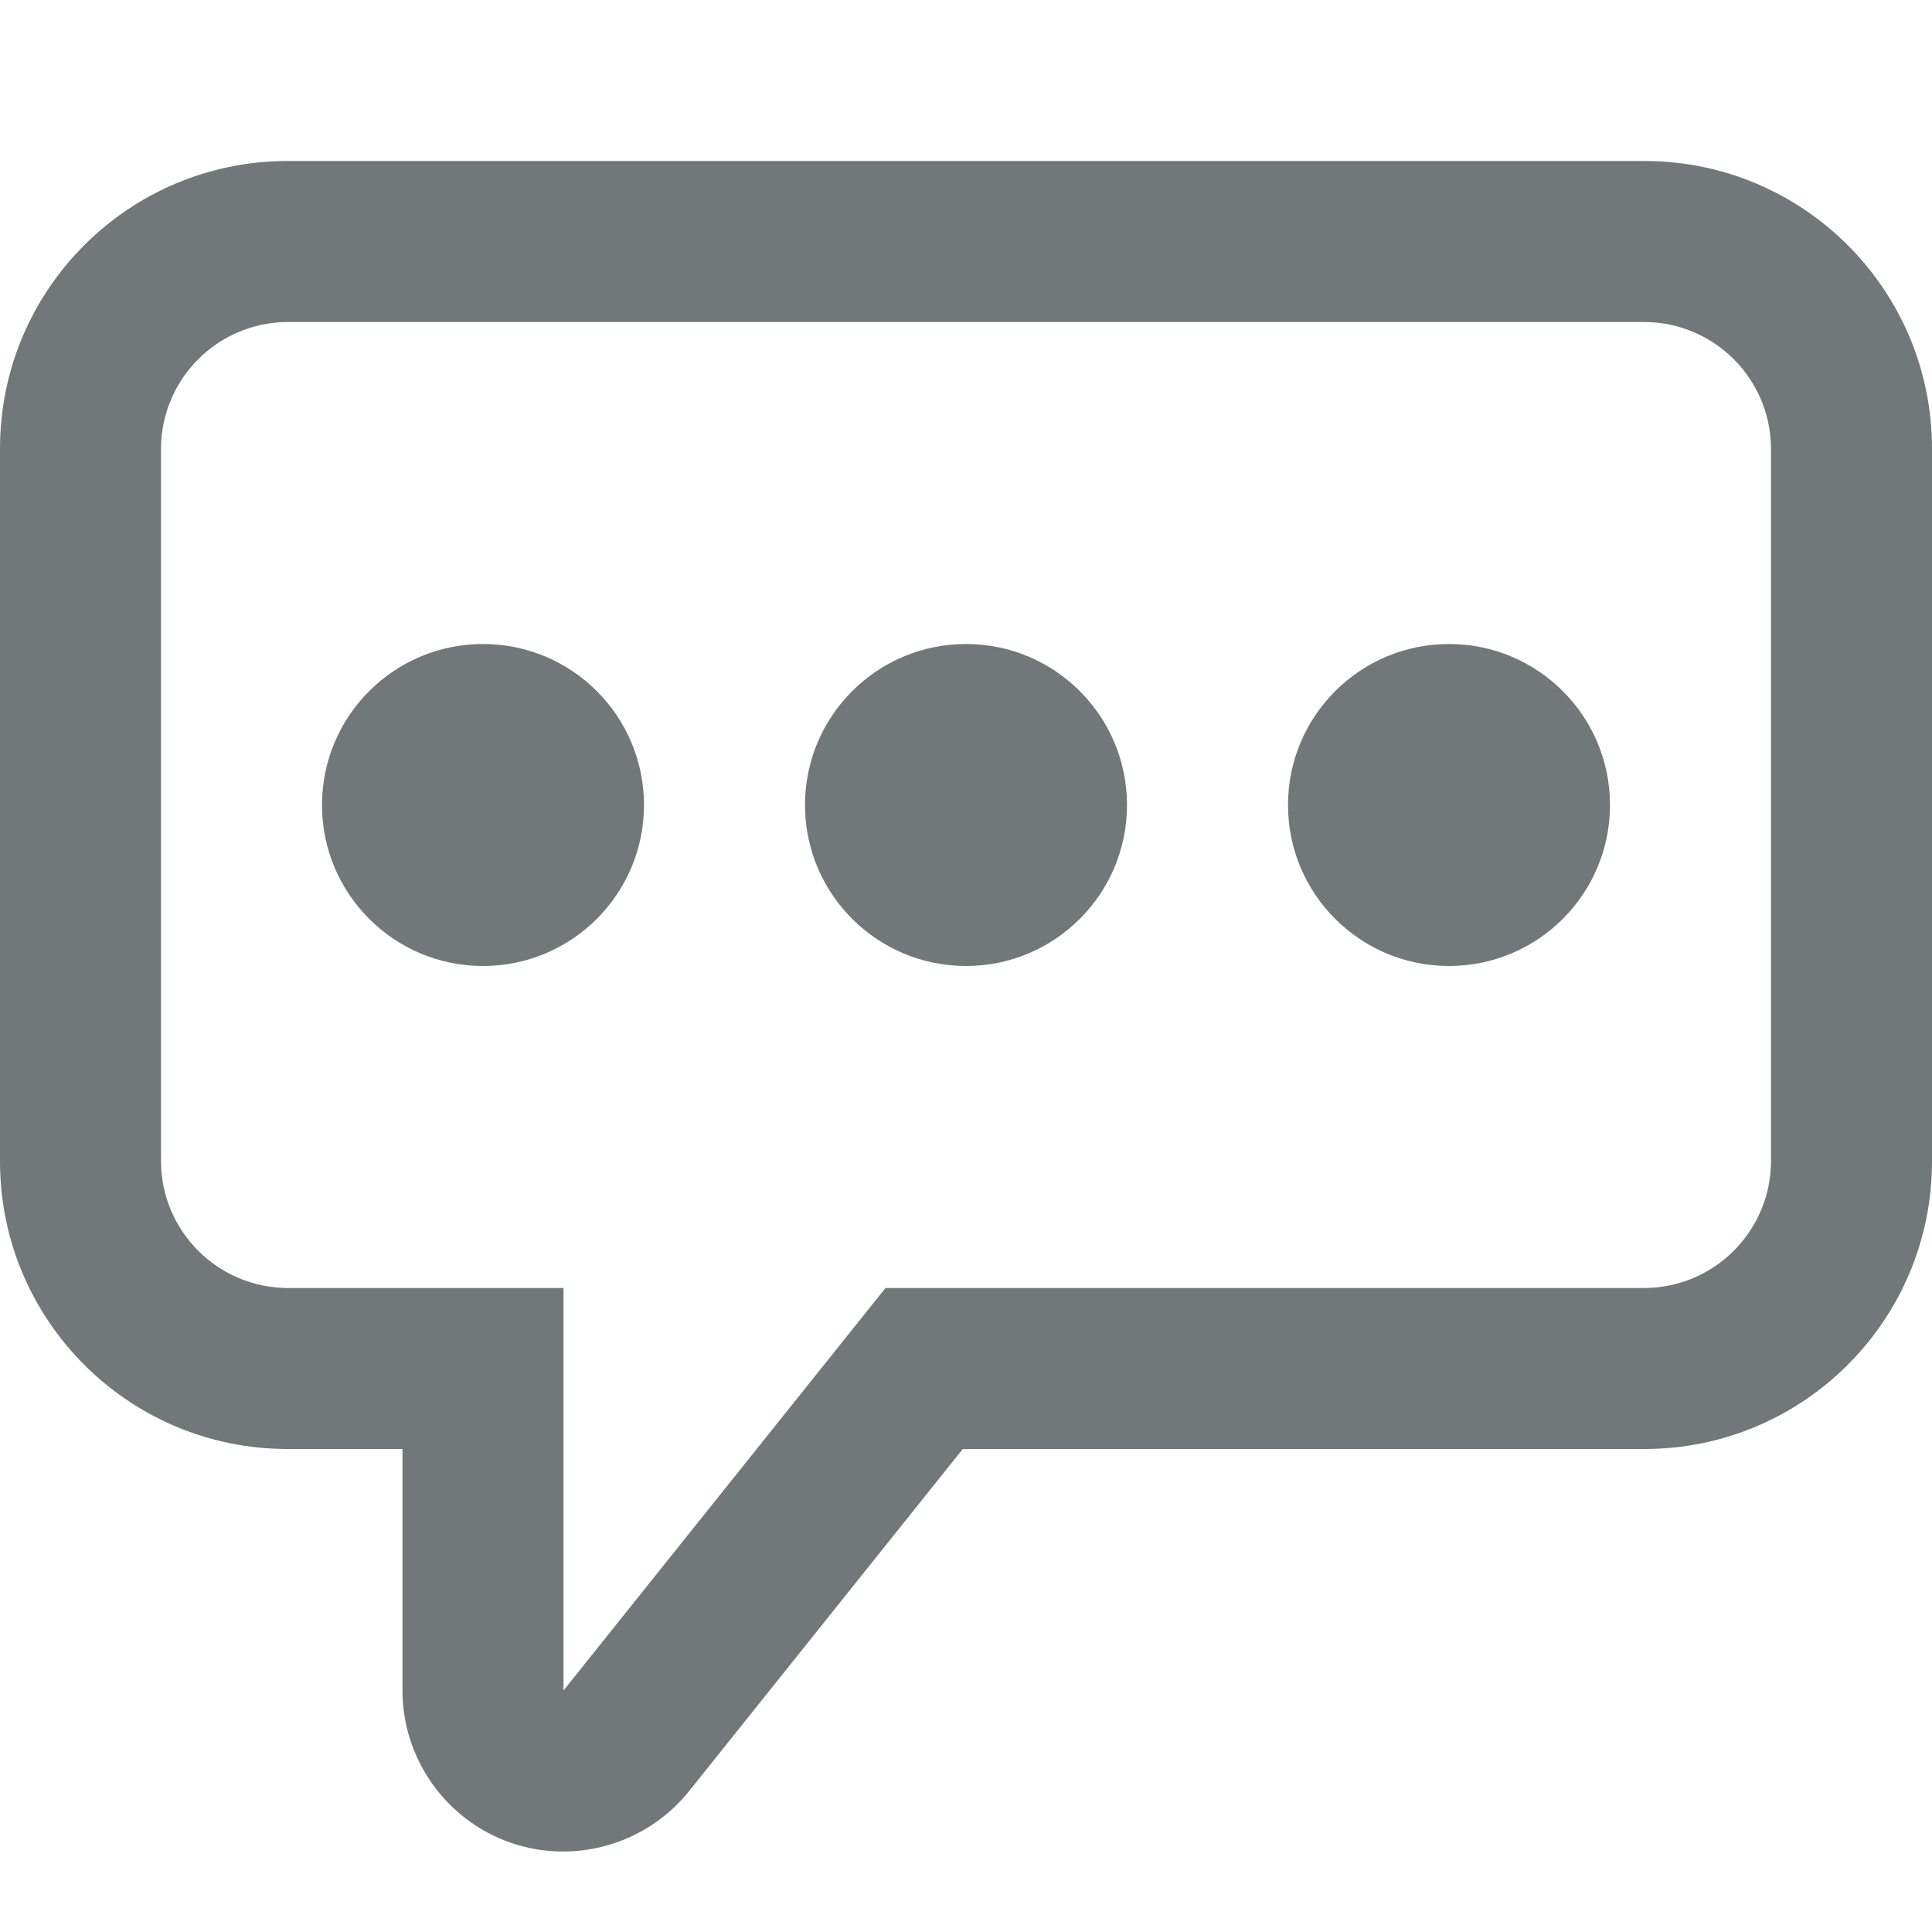
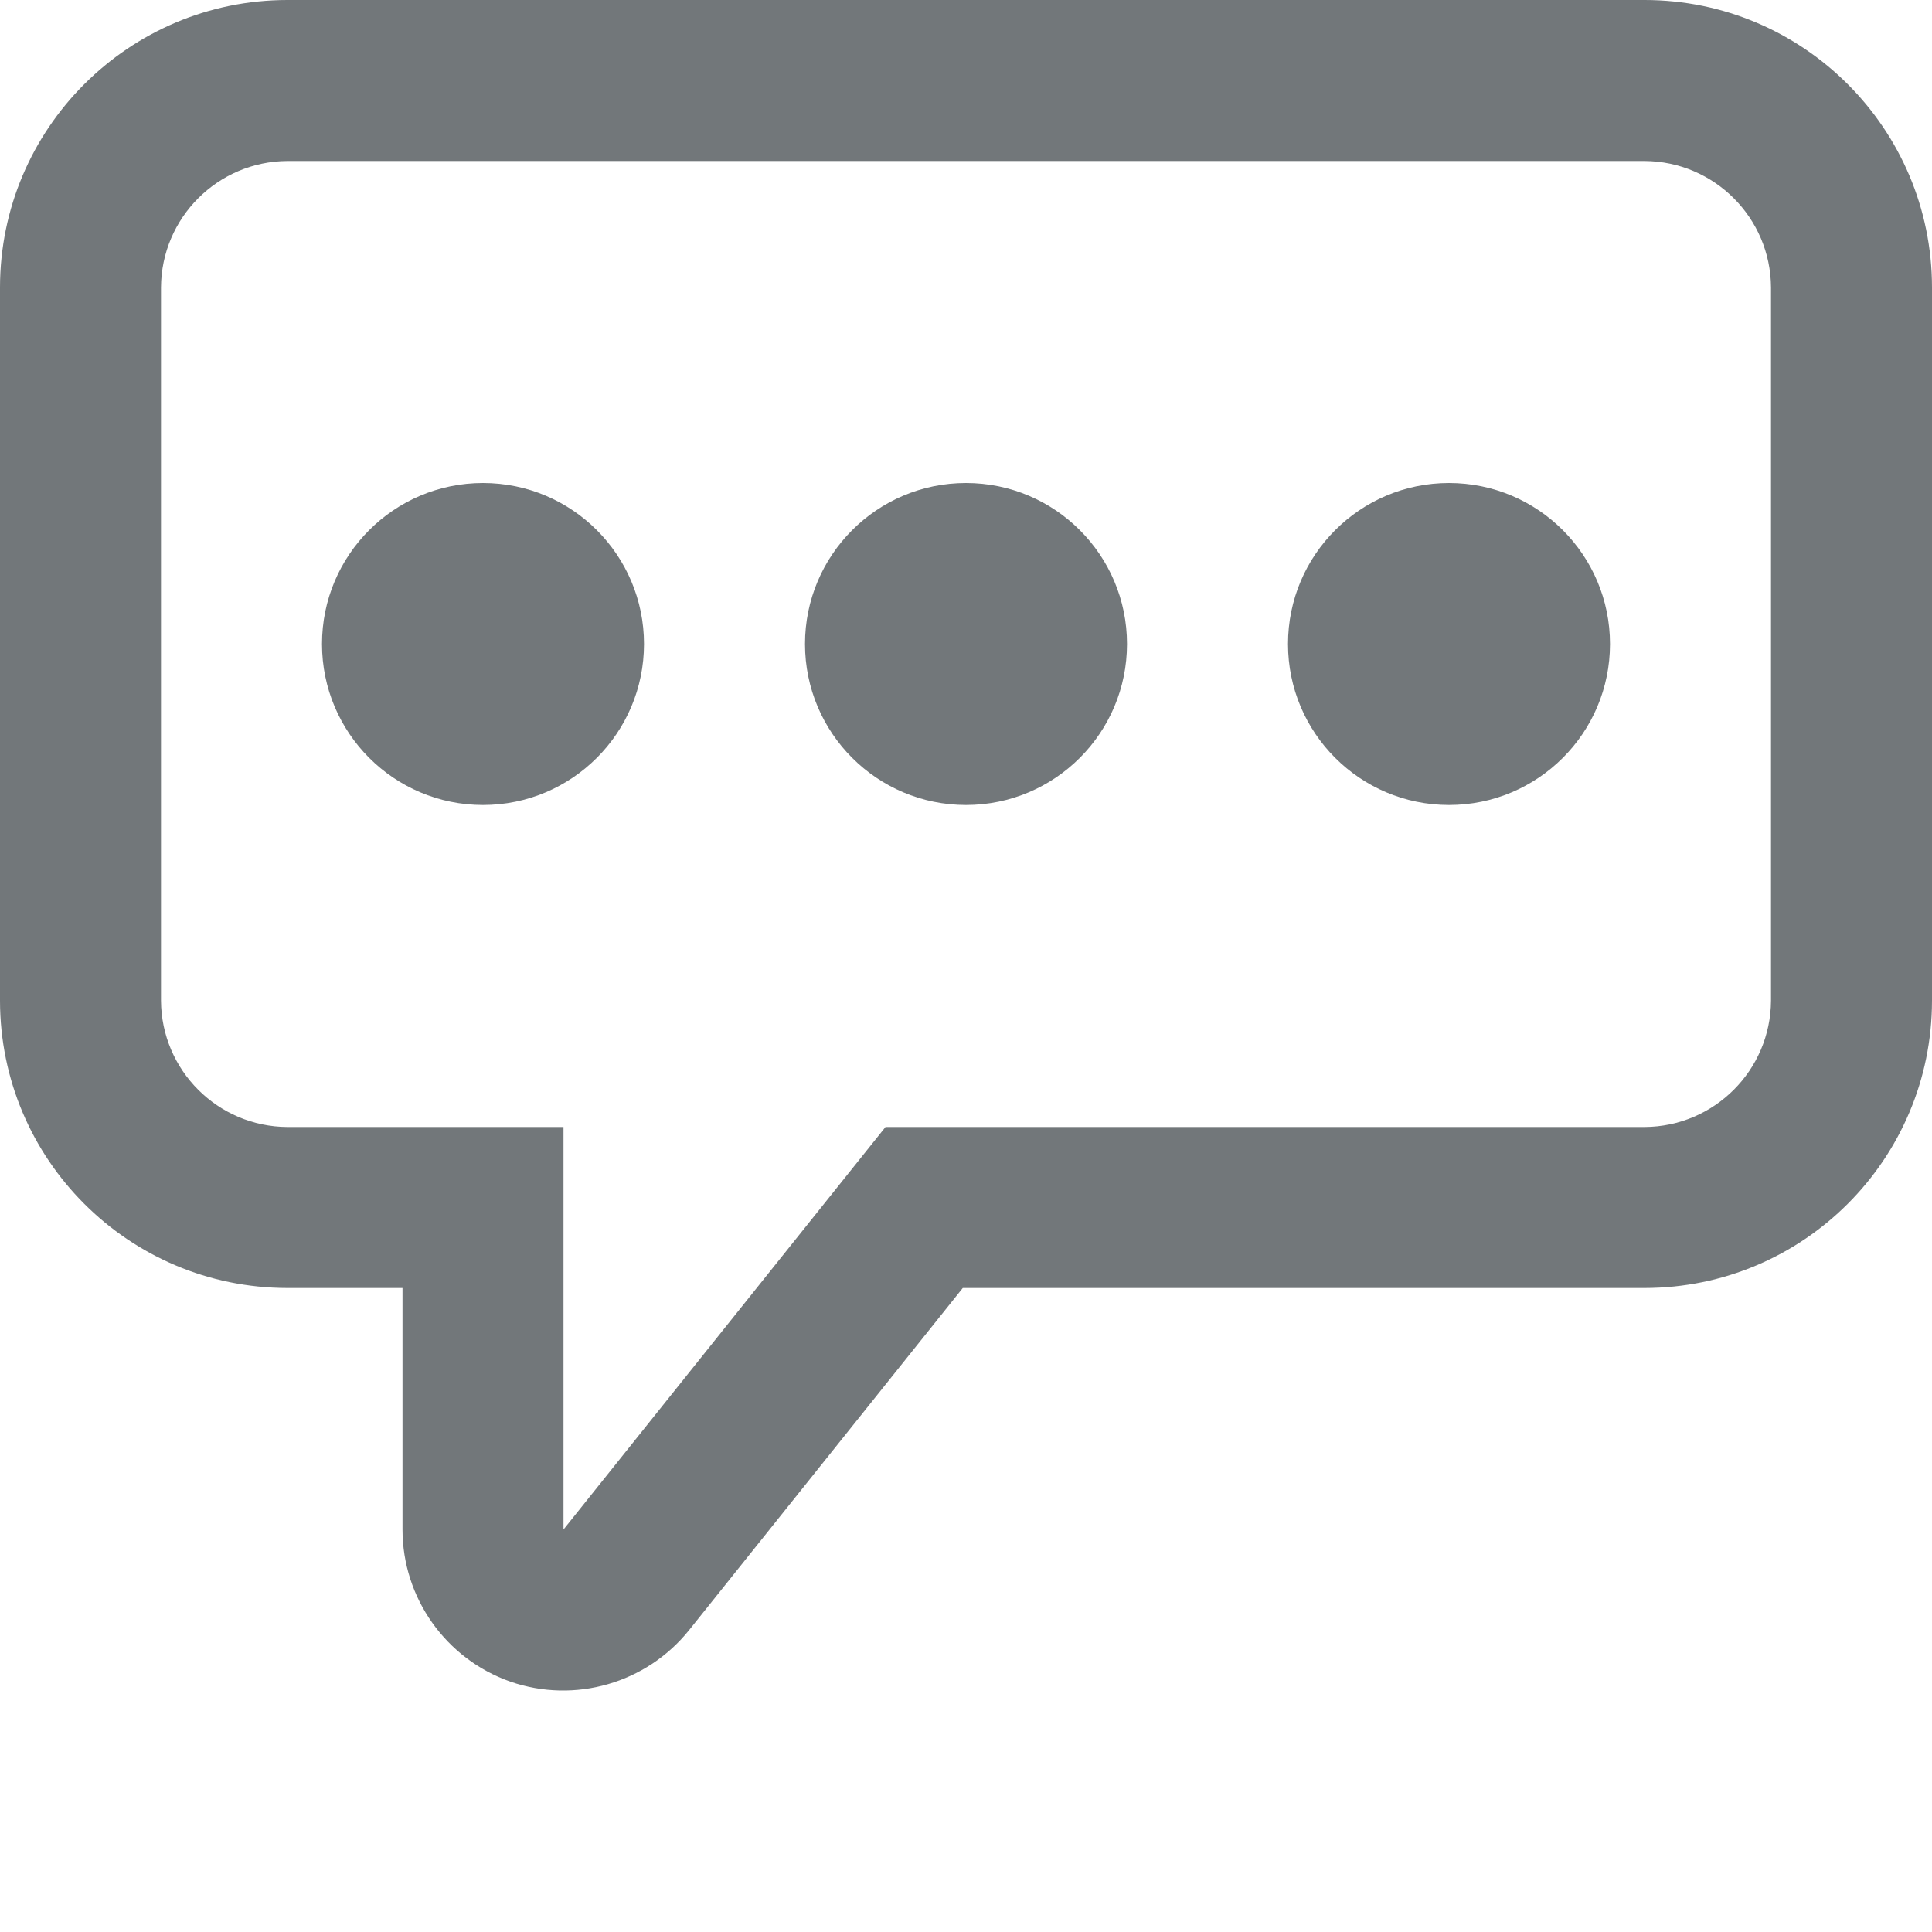
<svg xmlns="http://www.w3.org/2000/svg" height="24" width="24" viewBox="0 0 24 24" mirror-rtl="true">
-   <g transform="translate(0 2)" fill="#72777A" fill-rule="evenodd">
+   <g fill="#72777A" fill-rule="evenodd">
    <path d="M20.43 0H3.57A3.572 3.572 0 0 0 0 3.57v8.86A3.572 3.572 0 0 0 3.57 16H5v3c0 .85.538 1.608 1.34 1.89a2.006 2.006 0 0 0 2.22-.64l3.4-4.25h8.47A3.572 3.572 0 0 0 24 12.43V3.57A3.572 3.572 0 0 0 20.43 0zM22 12.43A1.579 1.579 0 0 1 20.43 14H11l-4 5v-5H3.57A1.579 1.579 0 0 1 2 12.43V3.57A1.579 1.579 0 0 1 3.57 2h16.86A1.579 1.579 0 0 1 22 3.57v8.86z" />
    <circle cx="6" cy="8" r="2" />
    <circle cx="12" cy="8" r="2" />
    <circle cx="18" cy="8" r="2" />
  </g>
</svg>
